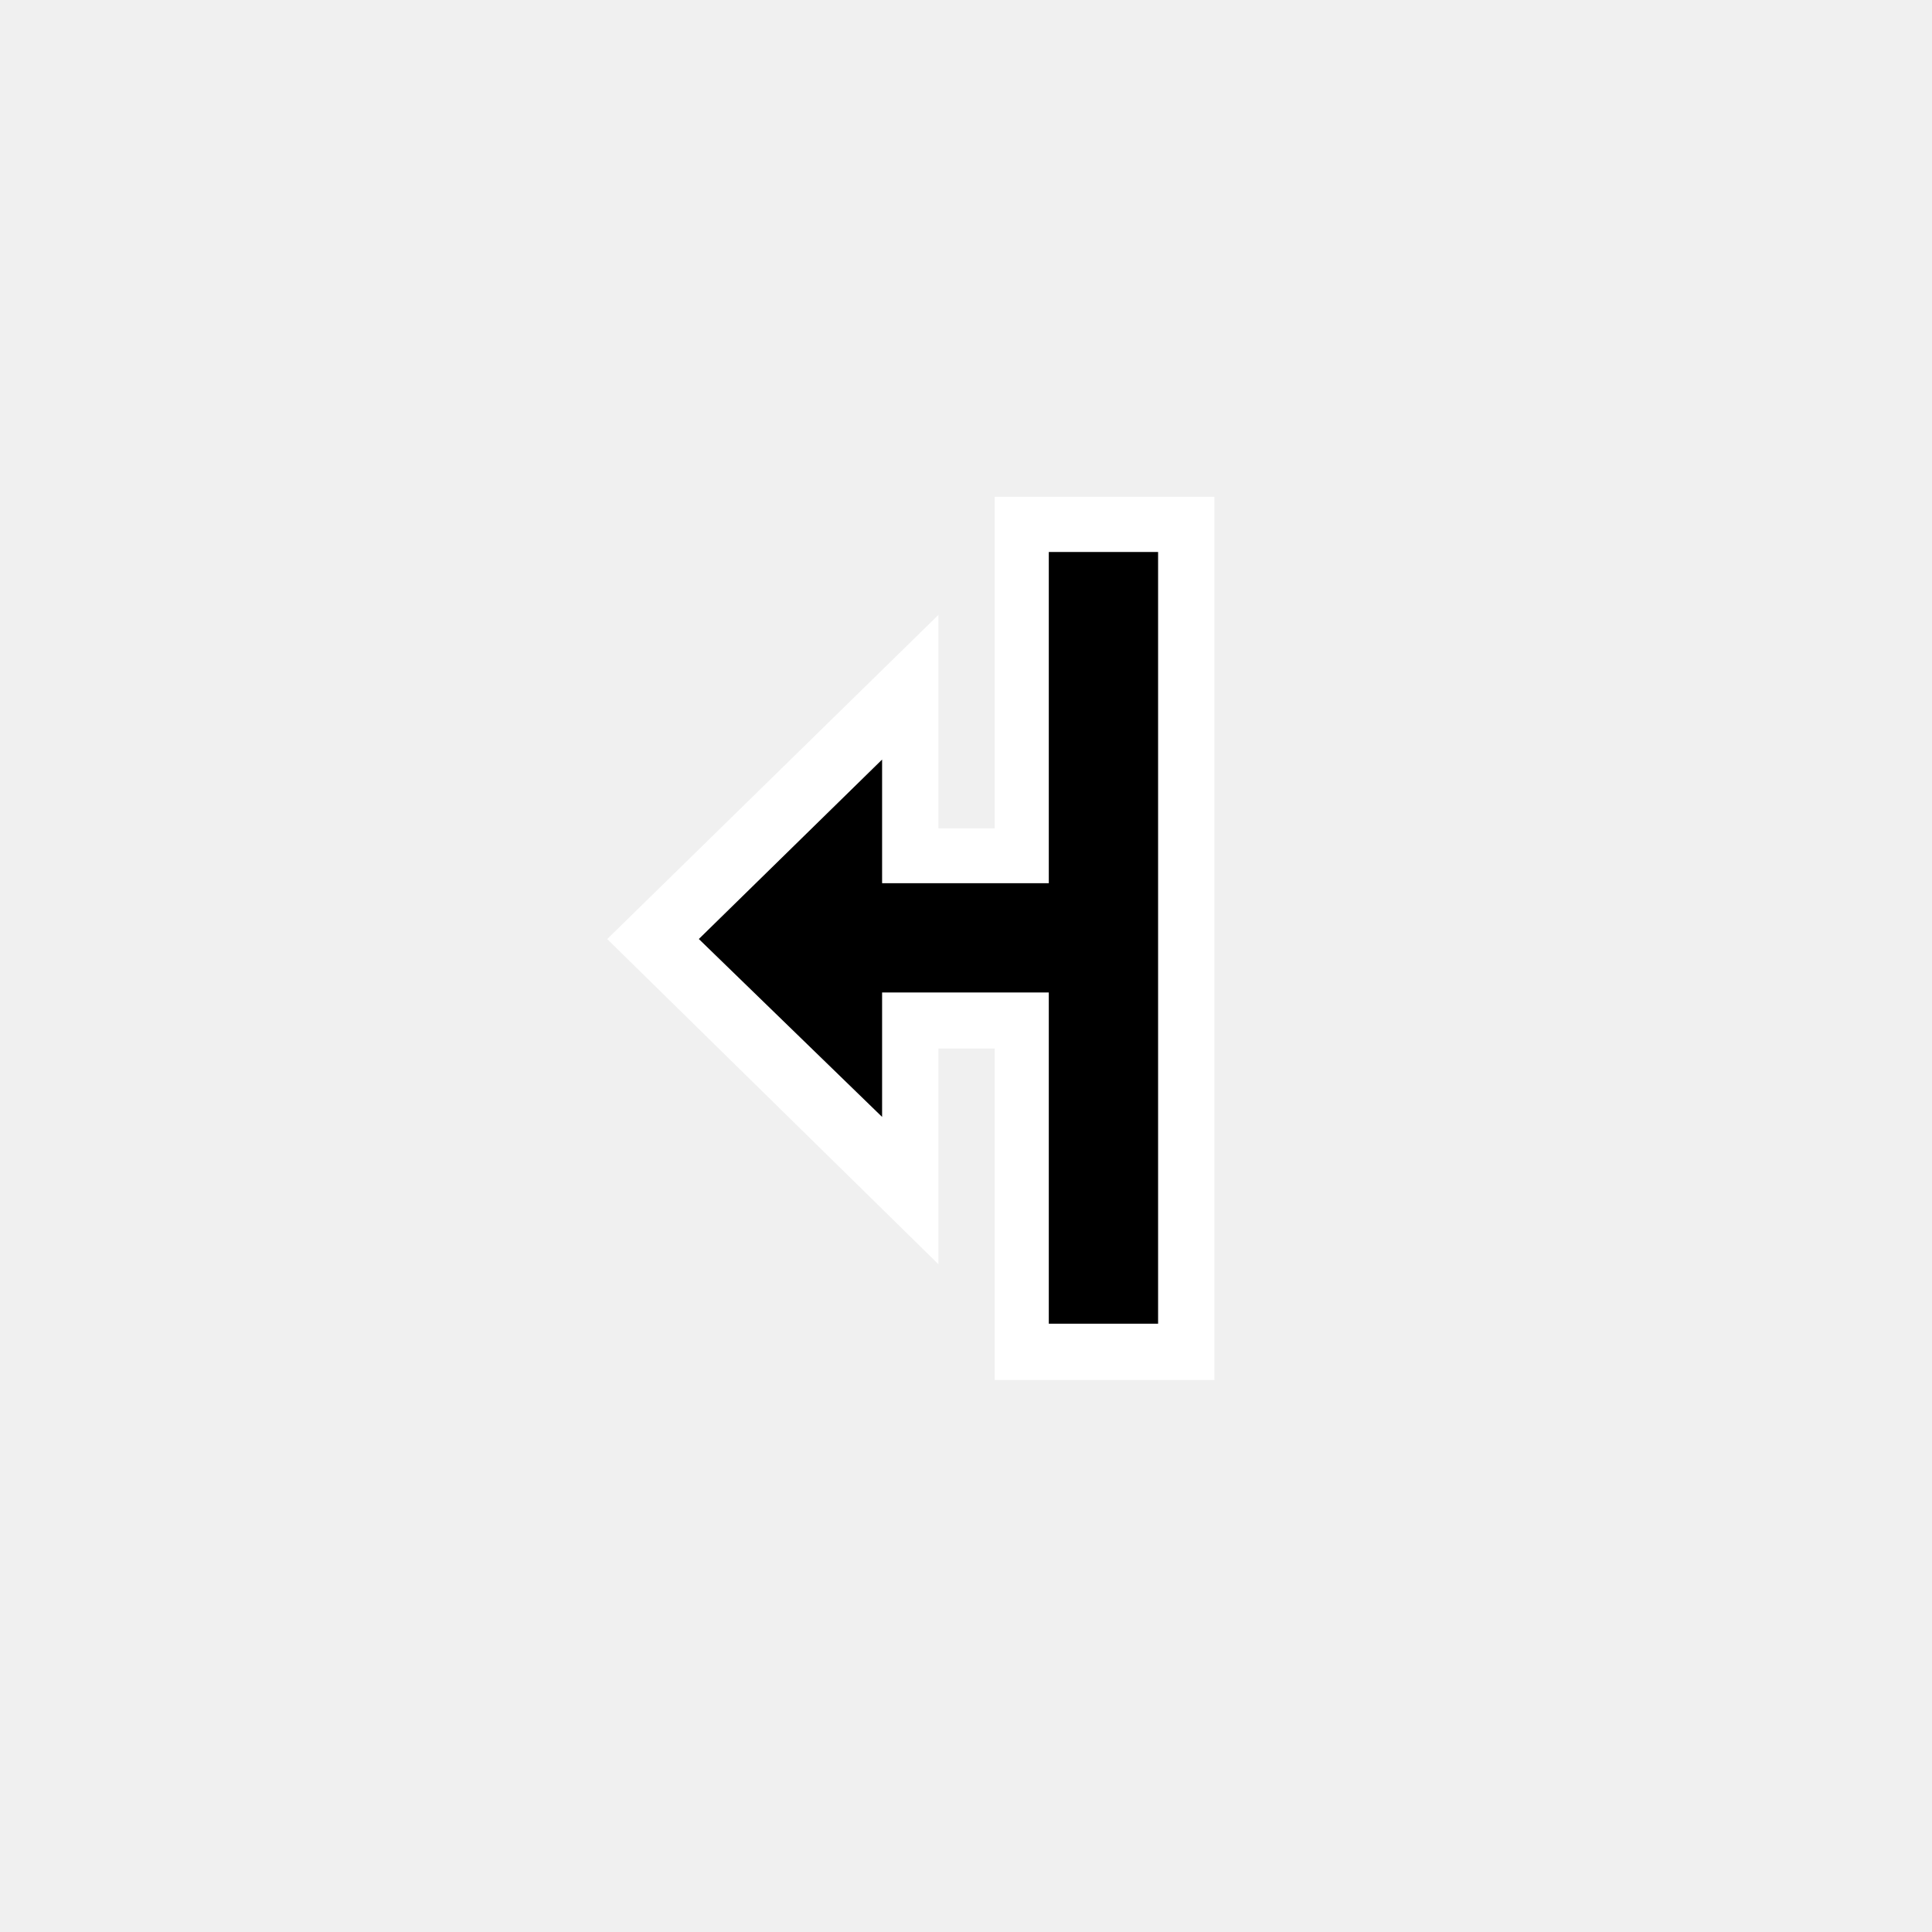
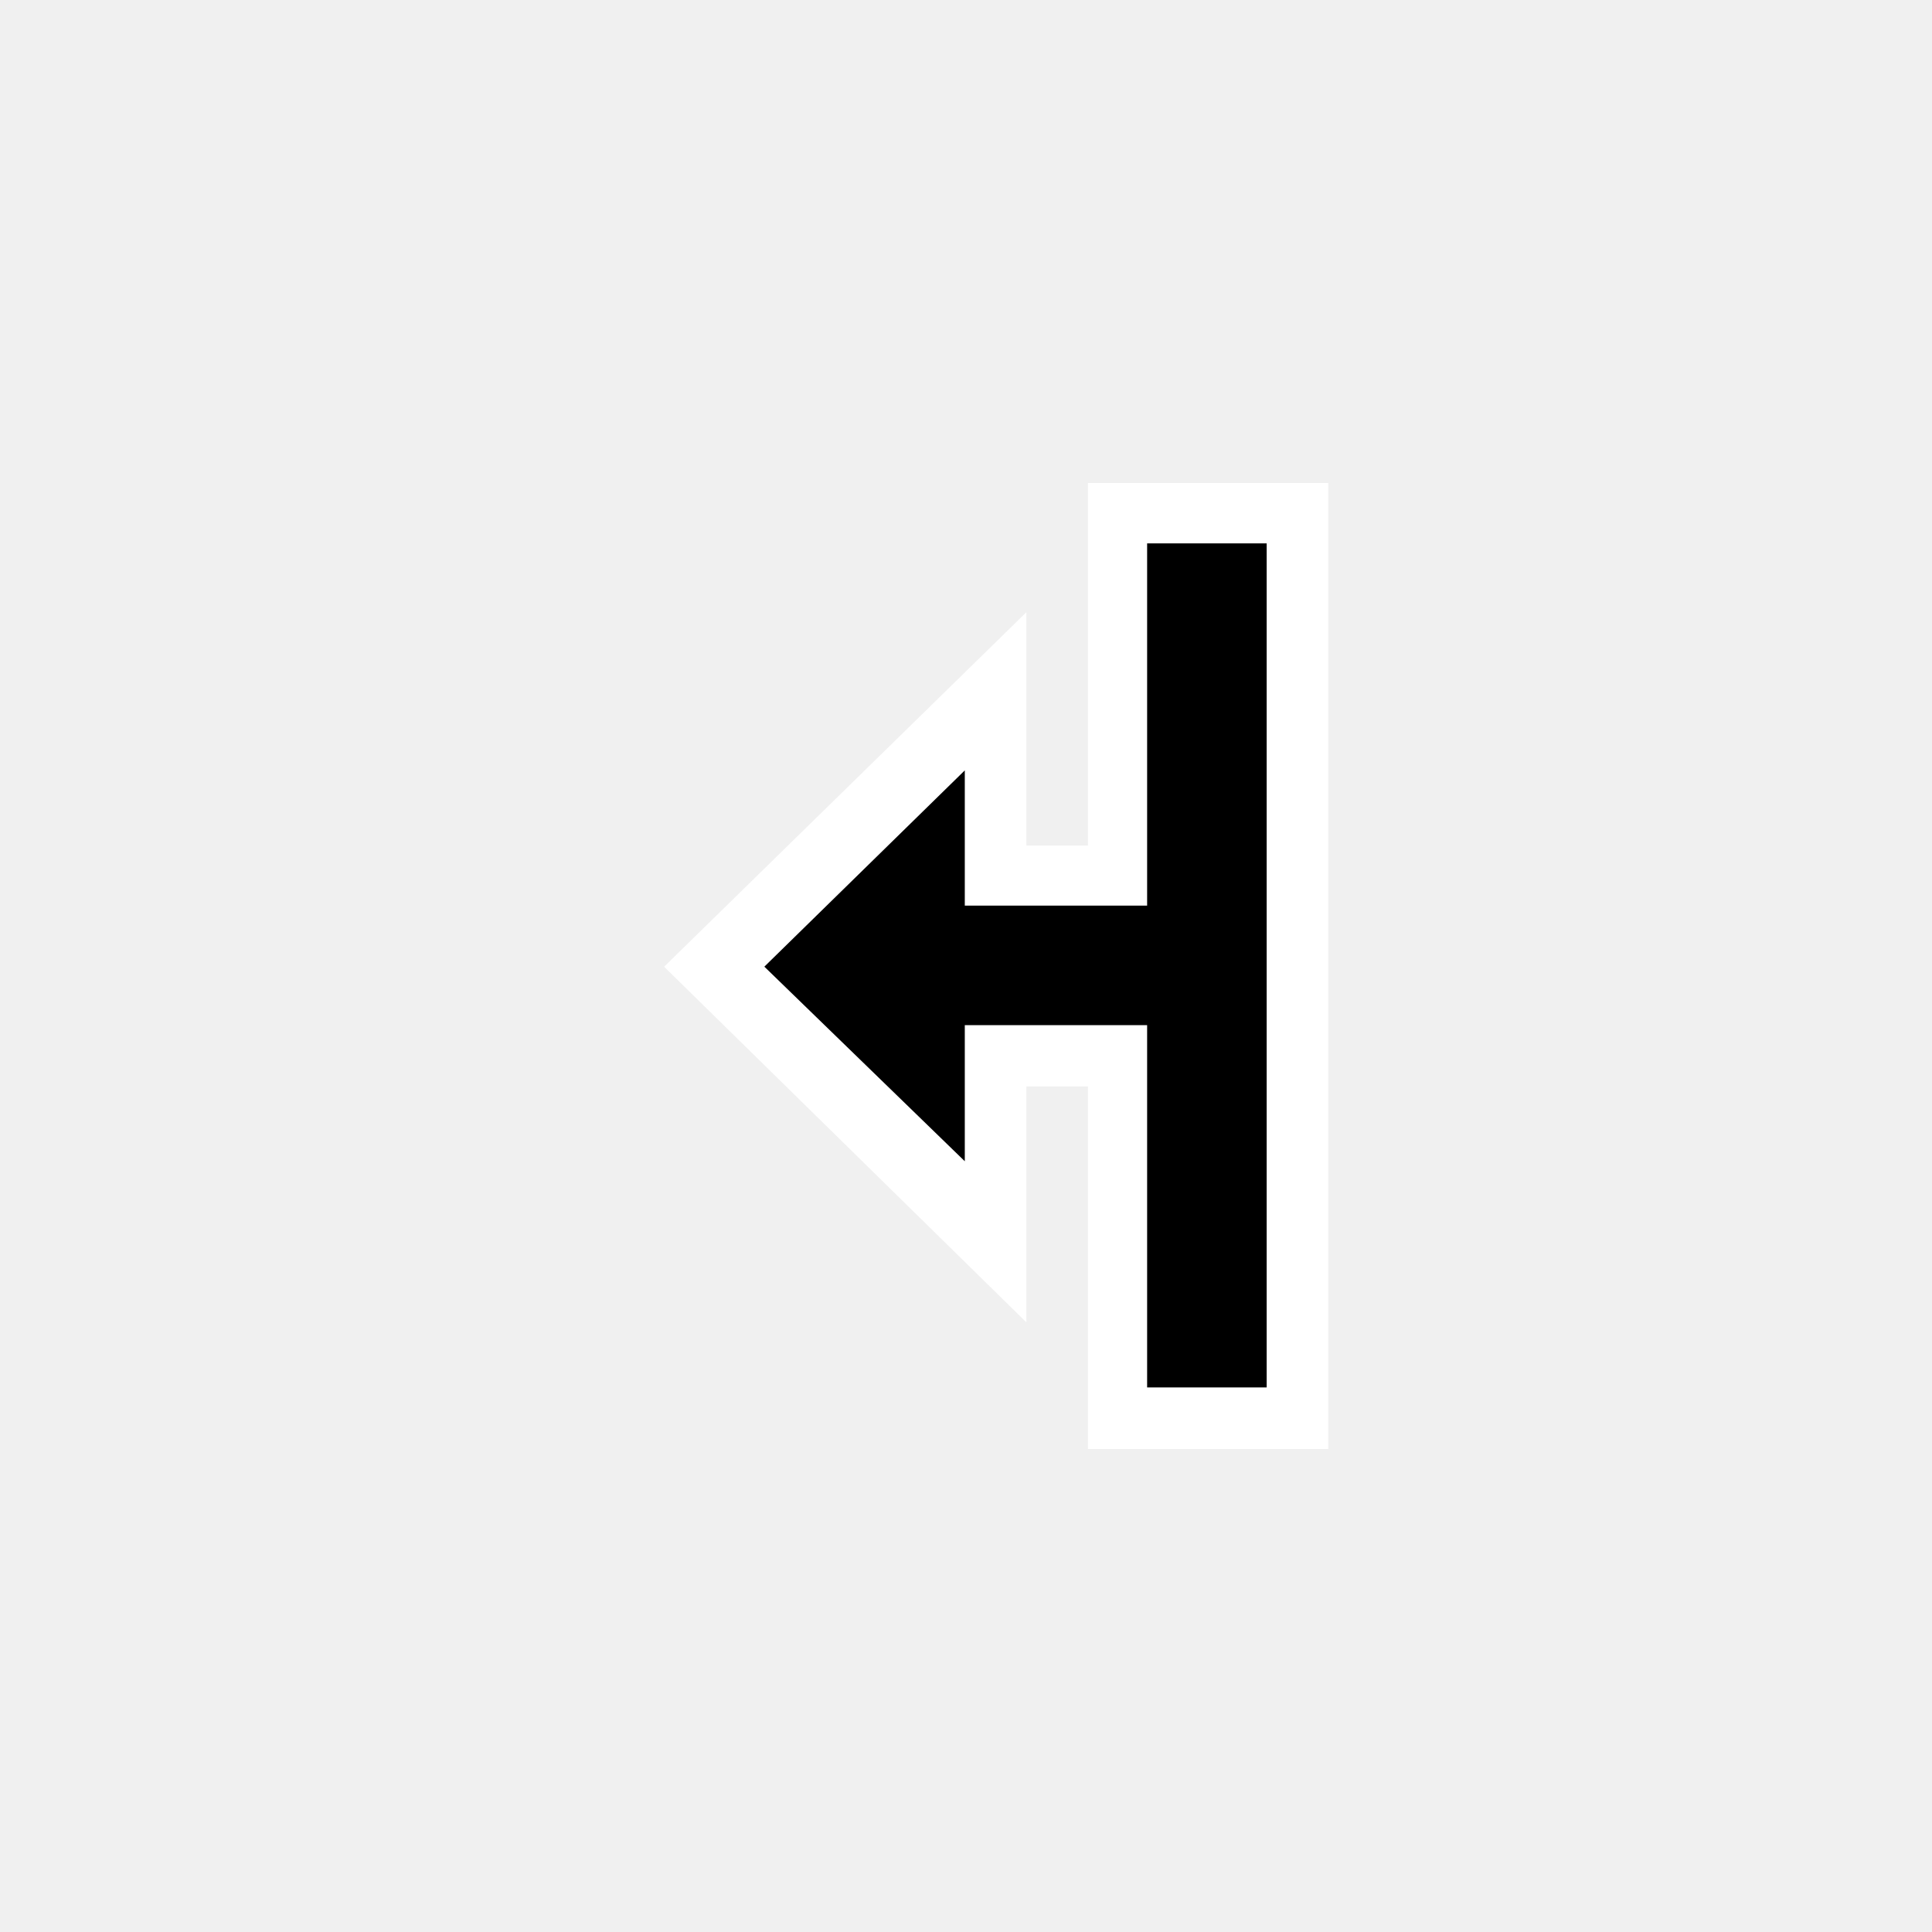
- <svg xmlns="http://www.w3.org/2000/svg" height="35" viewBox="0 0 35 35" width="35">
-   <g fill="none" fill-rule="evenodd">
-     <path d="m18.02 9v6.006h-1.02v-3.866l-6 5.872 6 5.89v-3.907h1.02v6.005h3.98v-16z" fill="#fff" />
-     <path d="m19 10v6h-3.02v-2.24l-3.32 3.251 3.32 3.223v-2.254h3.02v6h1.98v-13.98z" fill="#000" />
+ <svg xmlns="http://www.w3.org/2000/svg" height="32" viewBox="0 0 32 32" width="32">
+   <g fill="none" transform="translate(11 8)">
+     <path d="m7.02 0v6.006h-1.02v-3.866l-6 5.872 6 5.89v-3.907h1.02v6.005h3.98v-16z" fill="#fff" />
+     <path d="m8 1v6h-3.02v-2.24l-3.32 3.251 3.32 3.223v-2.254h3.02v6h1.98v-13.98z" fill="#000" />
  </g>
</svg>
